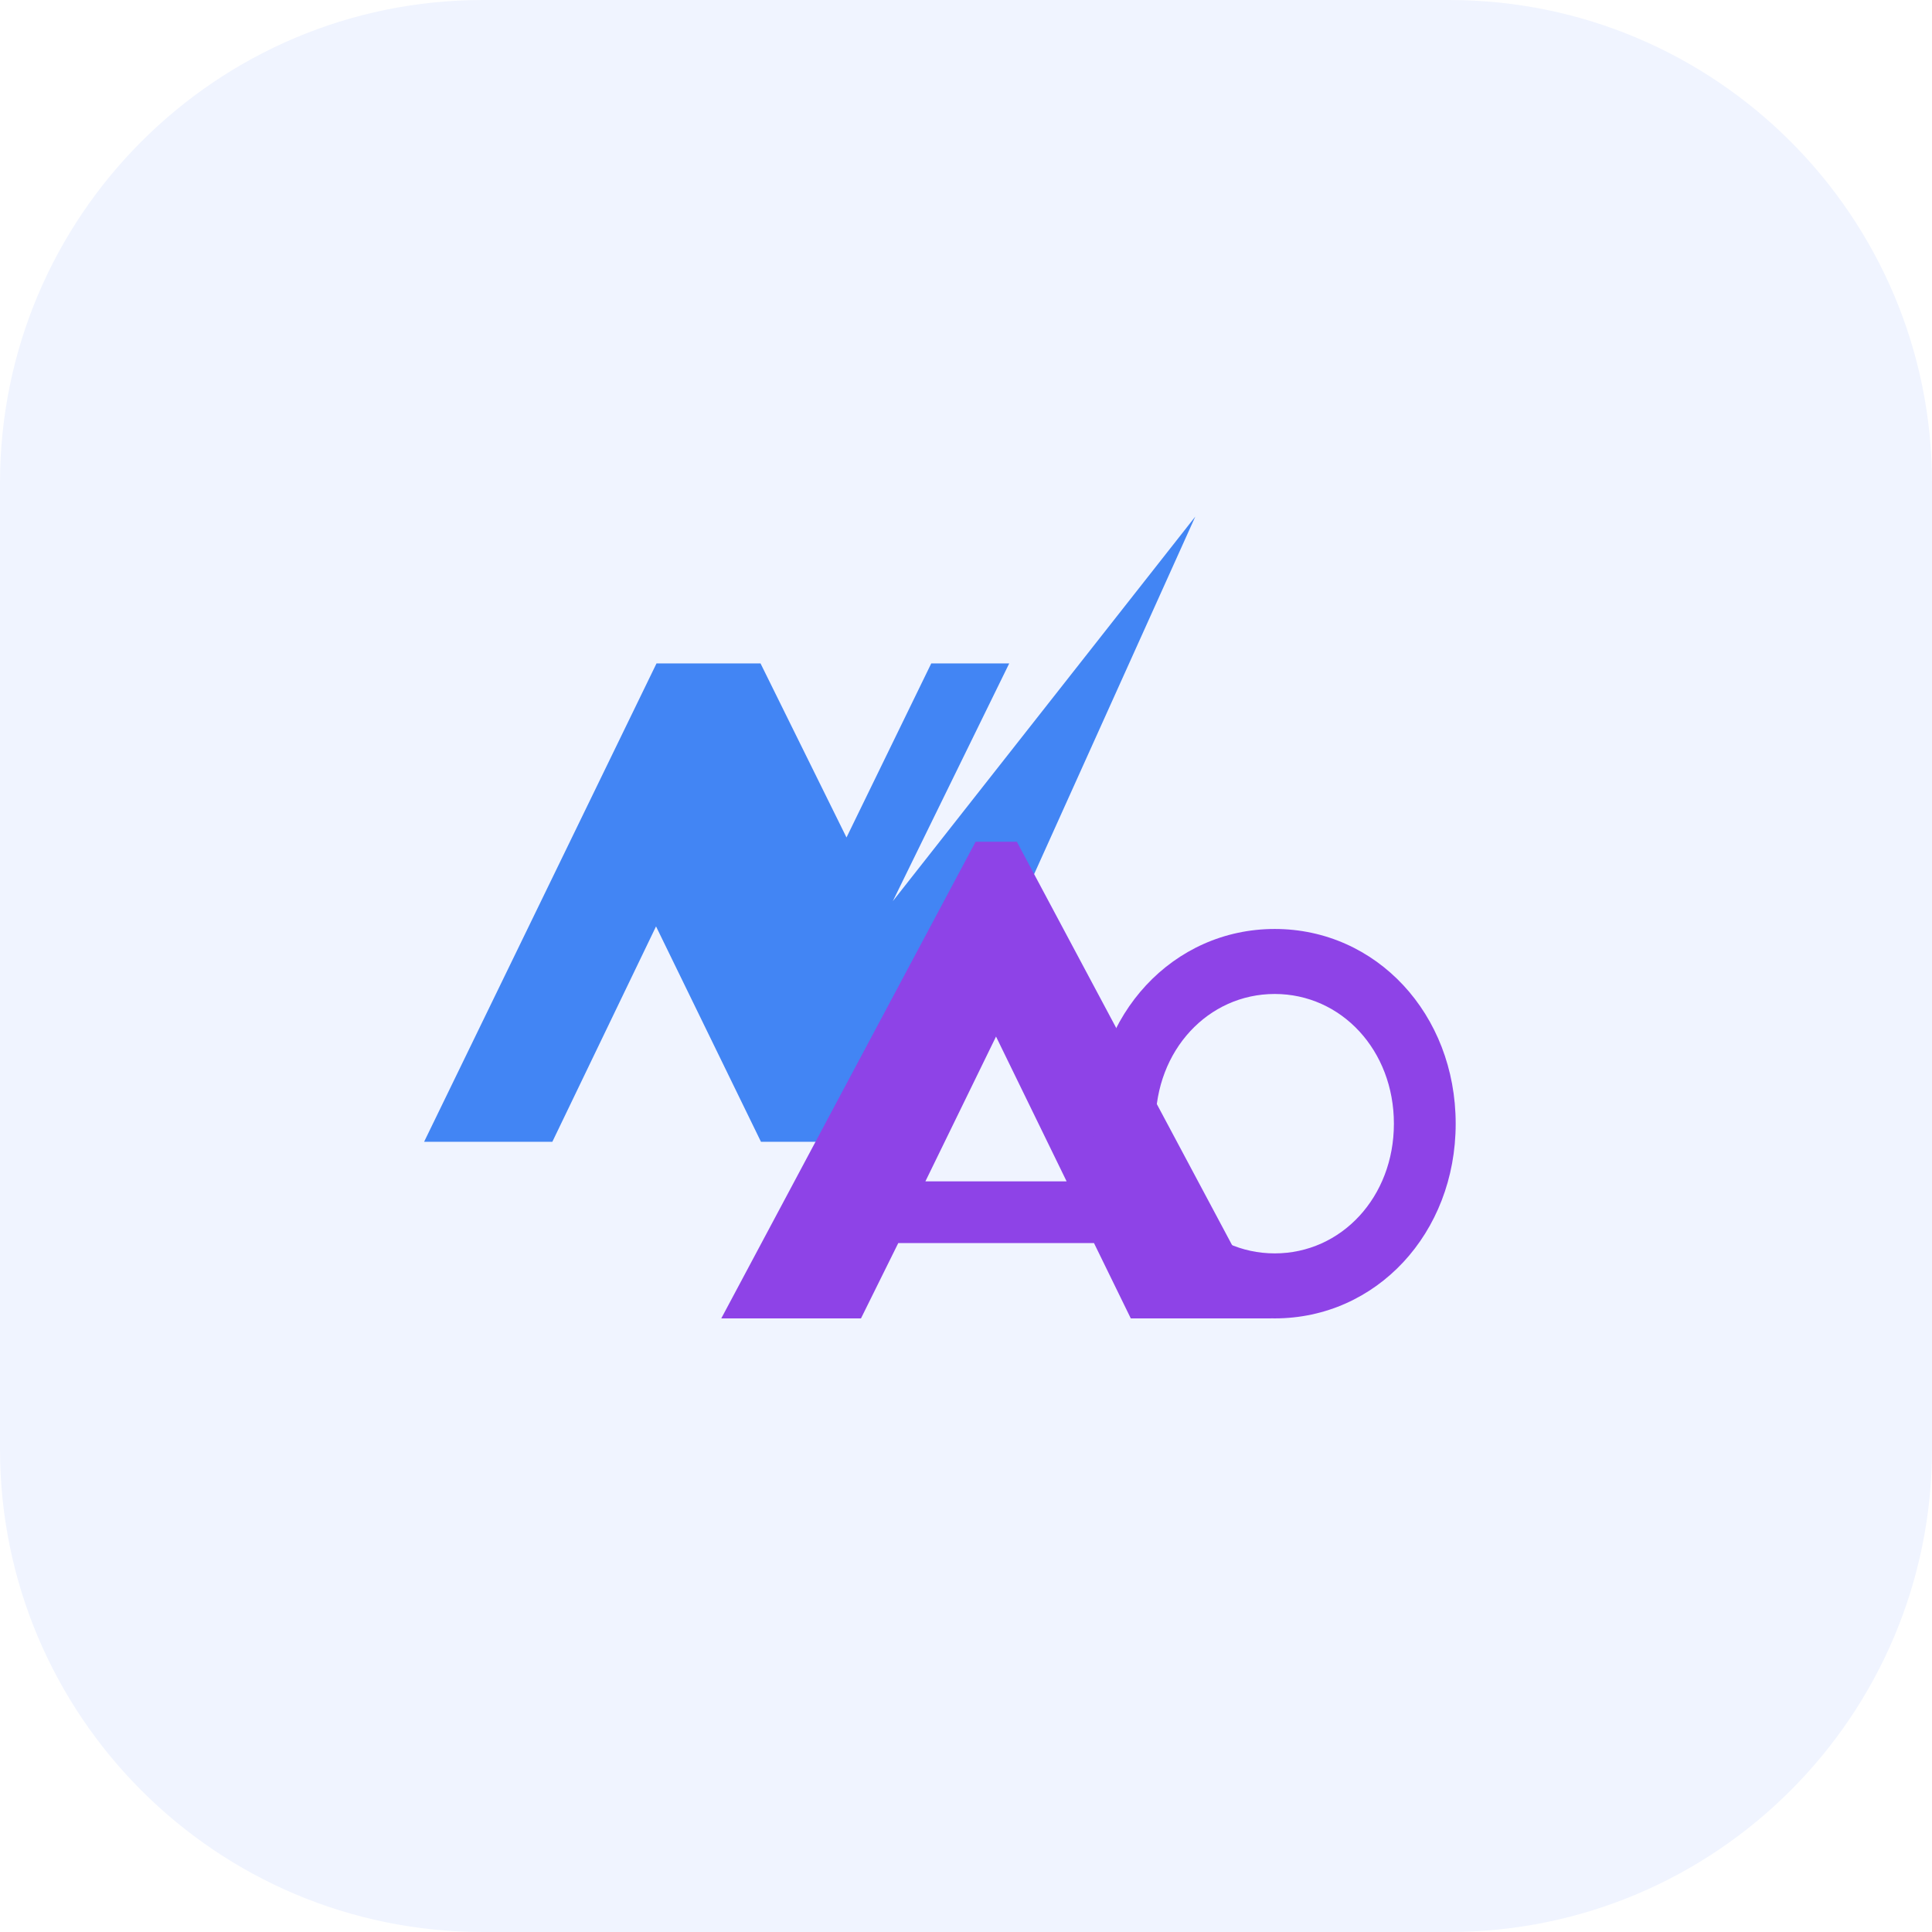
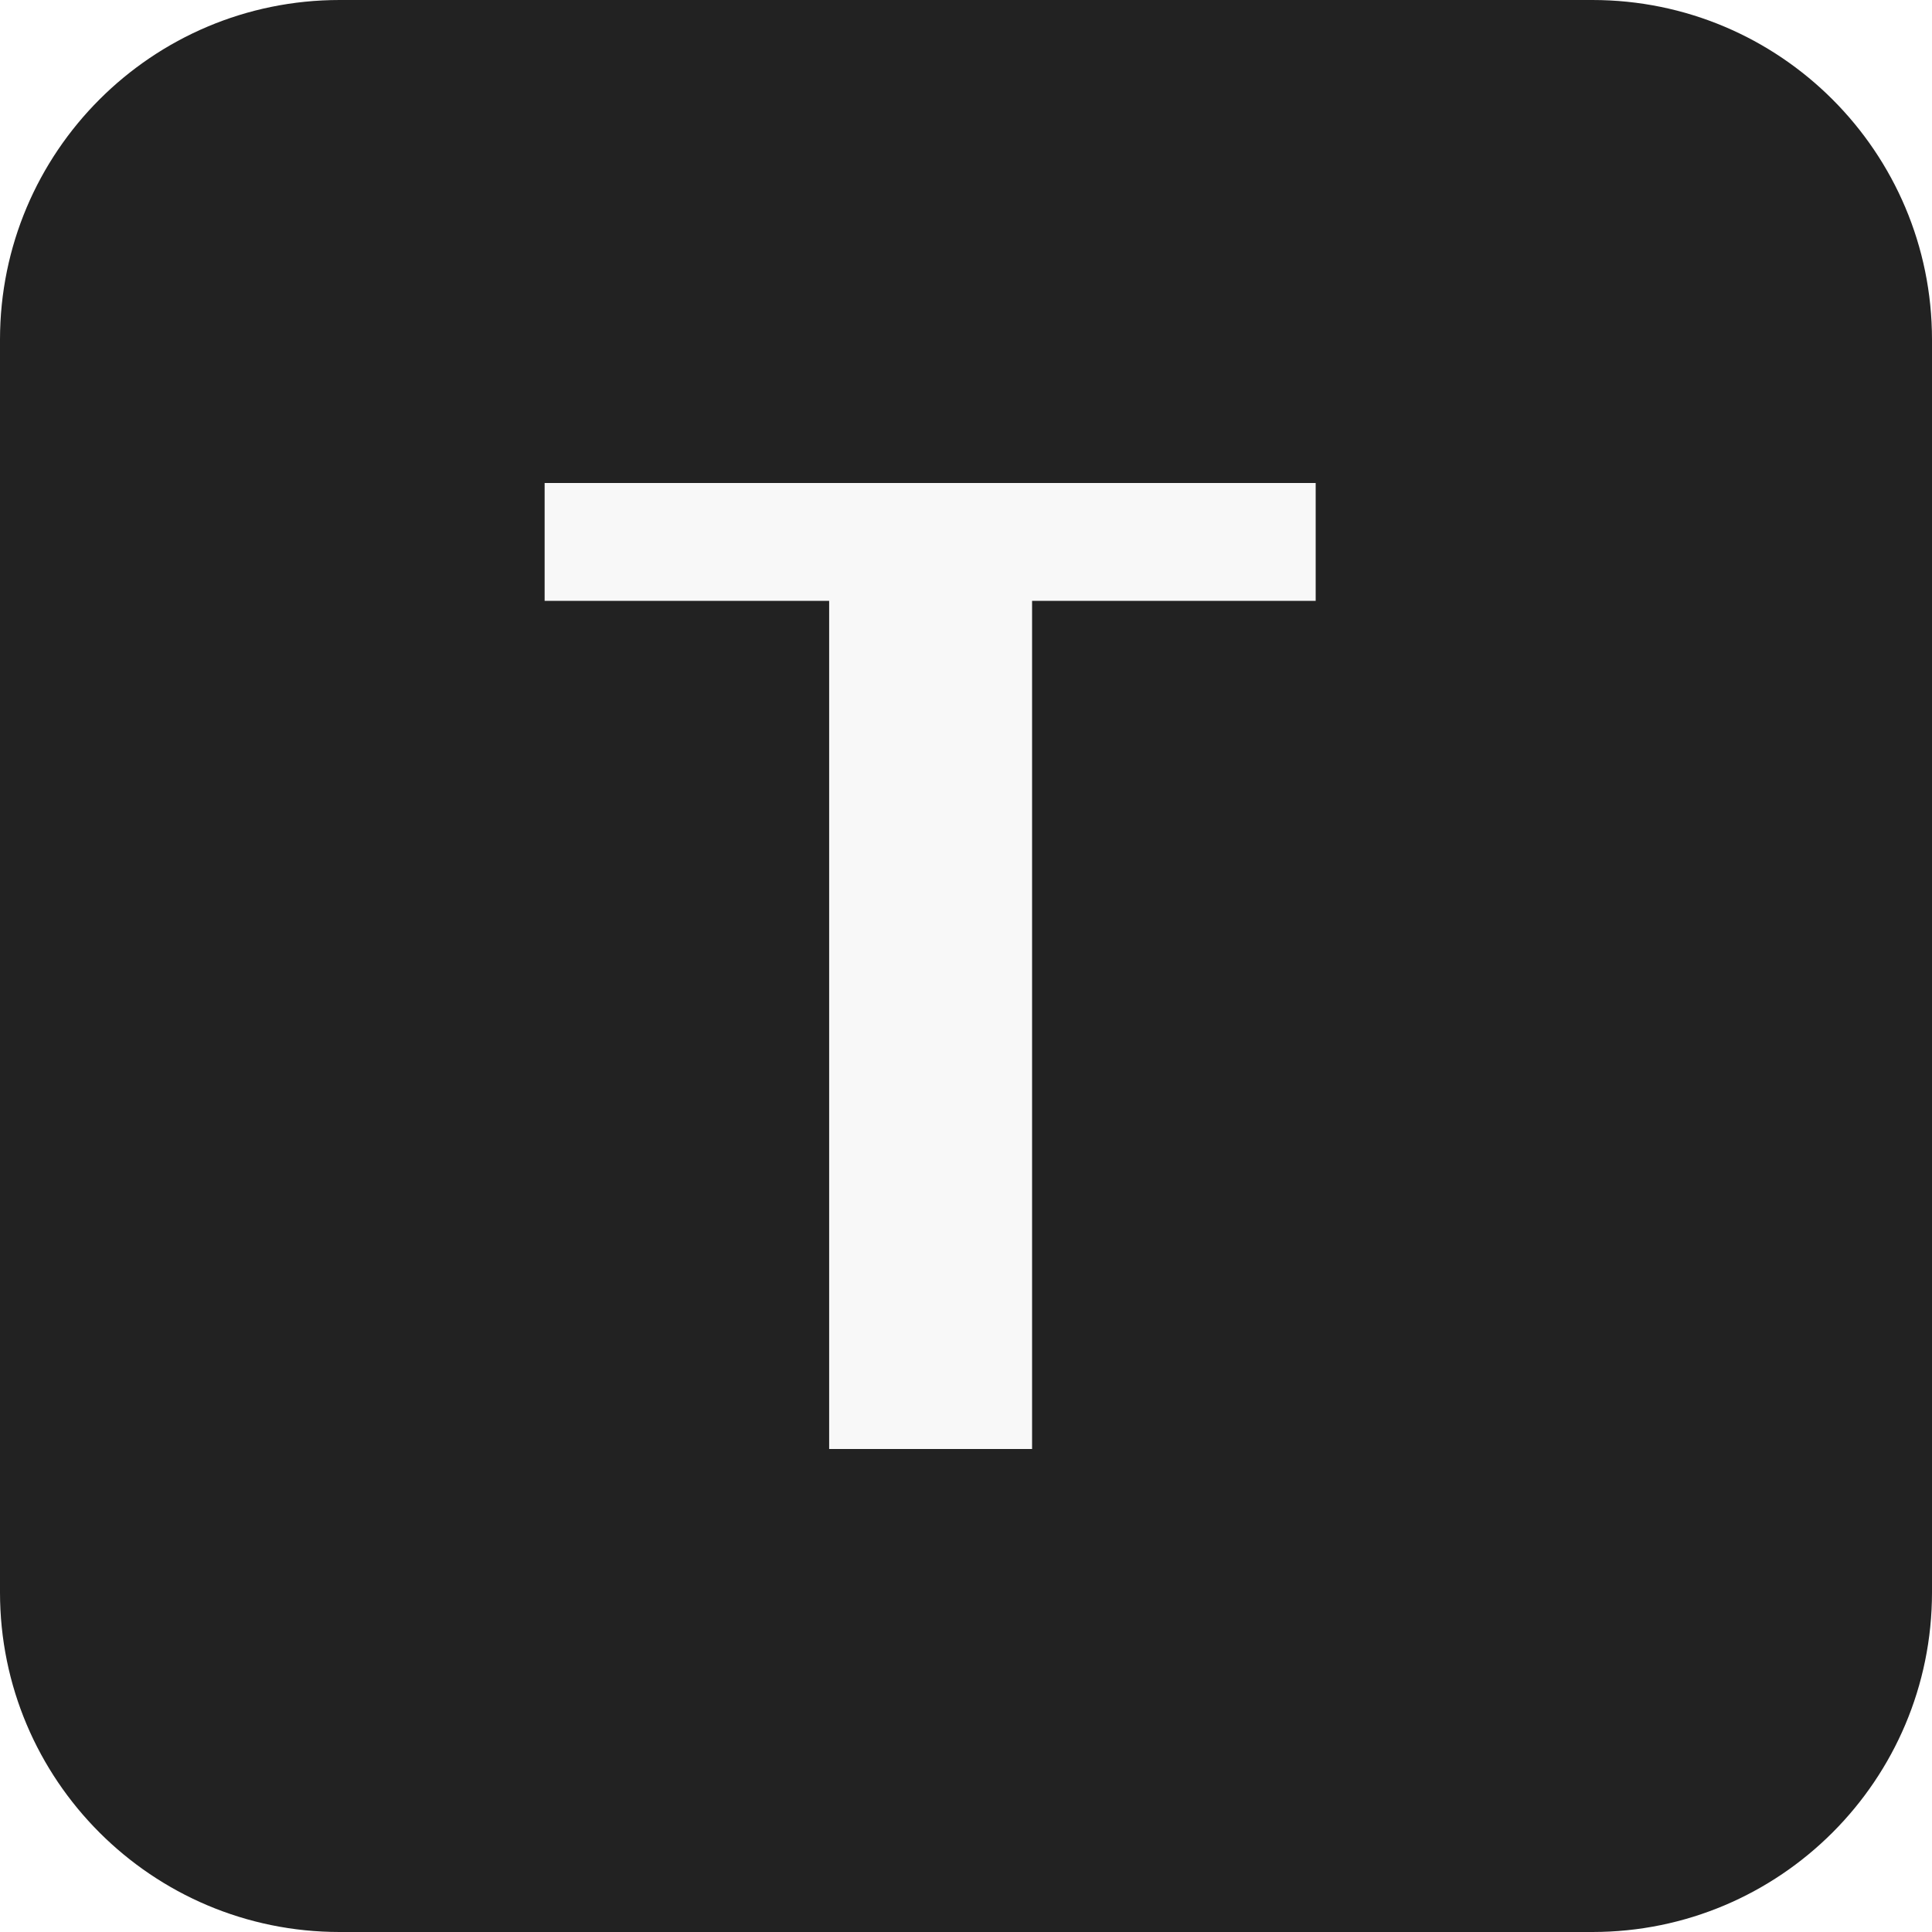
- <svg xmlns="http://www.w3.org/2000/svg" width="48" height="48" viewBox="0 0 48 48" fill="none">
-   <rect width="48" height="48" rx="12" fill="#F0F4FF" />
-   <path d="M29.697 12.834L22.695 28.367H18.906L16.299 23.016L13.723 28.367H10.537L16.311 16.482H18.895L21.031 20.807L23.137 16.482H25.074L22.182 22.389L29.697 12.834Z" fill="#4285F4" />
-   <path d="M28.094 32.755L27.18 30.884H22.317L21.391 32.755H17.92L24.239 20.912H25.263L31.582 32.755H28.094ZM22.991 29.351H26.5L24.746 25.753L22.991 29.351Z" fill="#8E43E7" />
-   <path d="M36.166 27.918C36.166 30.64 34.196 32.755 31.67 32.755C29.145 32.755 27.174 30.64 27.174 27.918C27.174 25.195 29.145 23.08 31.67 23.08C34.196 23.08 36.166 25.195 36.166 27.918ZM28.709 27.918C28.709 29.742 30.016 31.14 31.67 31.14C33.325 31.14 34.631 29.742 34.631 27.918C34.631 26.093 33.325 24.695 31.67 24.695C30.016 24.695 28.709 26.093 28.709 27.918Z" fill="#8E43E7" />
+ <svg xmlns="http://www.w3.org/2000/svg" width="512" height="512" viewBox="0 0 512 512" fill="none">
+   <rect width="512" height="512" rx="90" fill="#222222" />
+   <path d="M144.332 128V159.231H219.734V384H273.511V159.231H348.668V128H144.332Z" fill="#F8F8F8" />
</svg>
